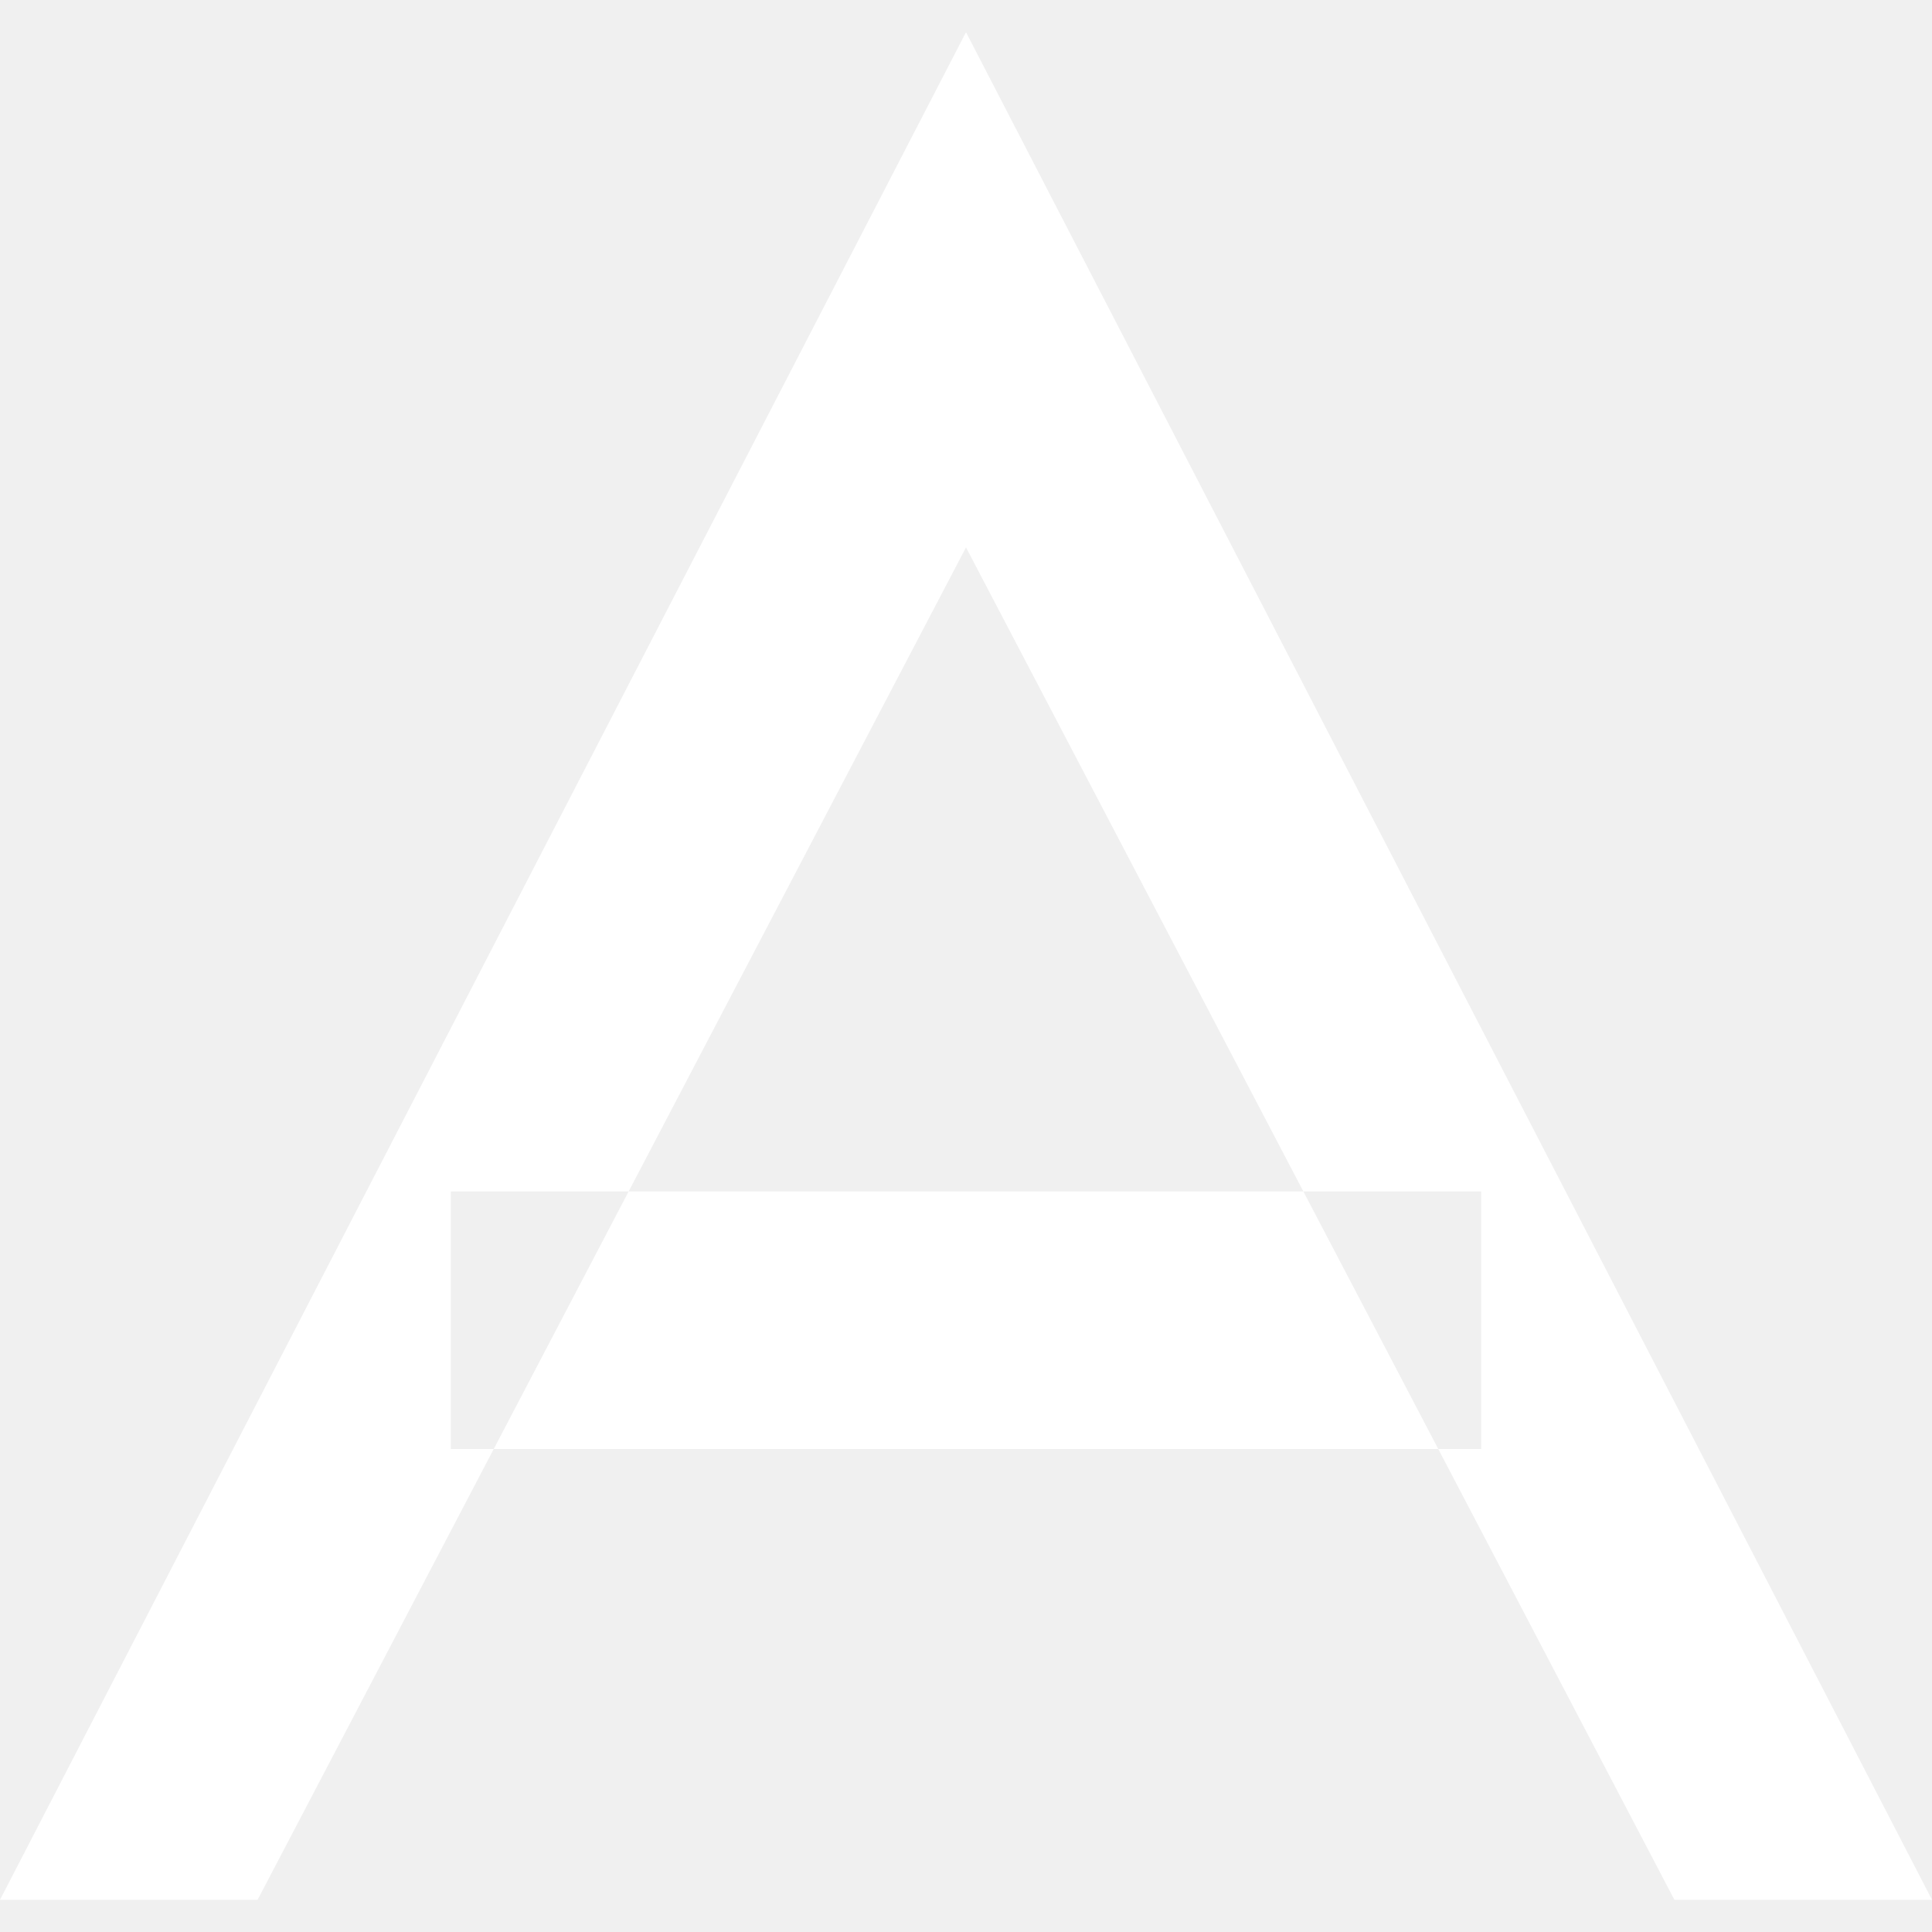
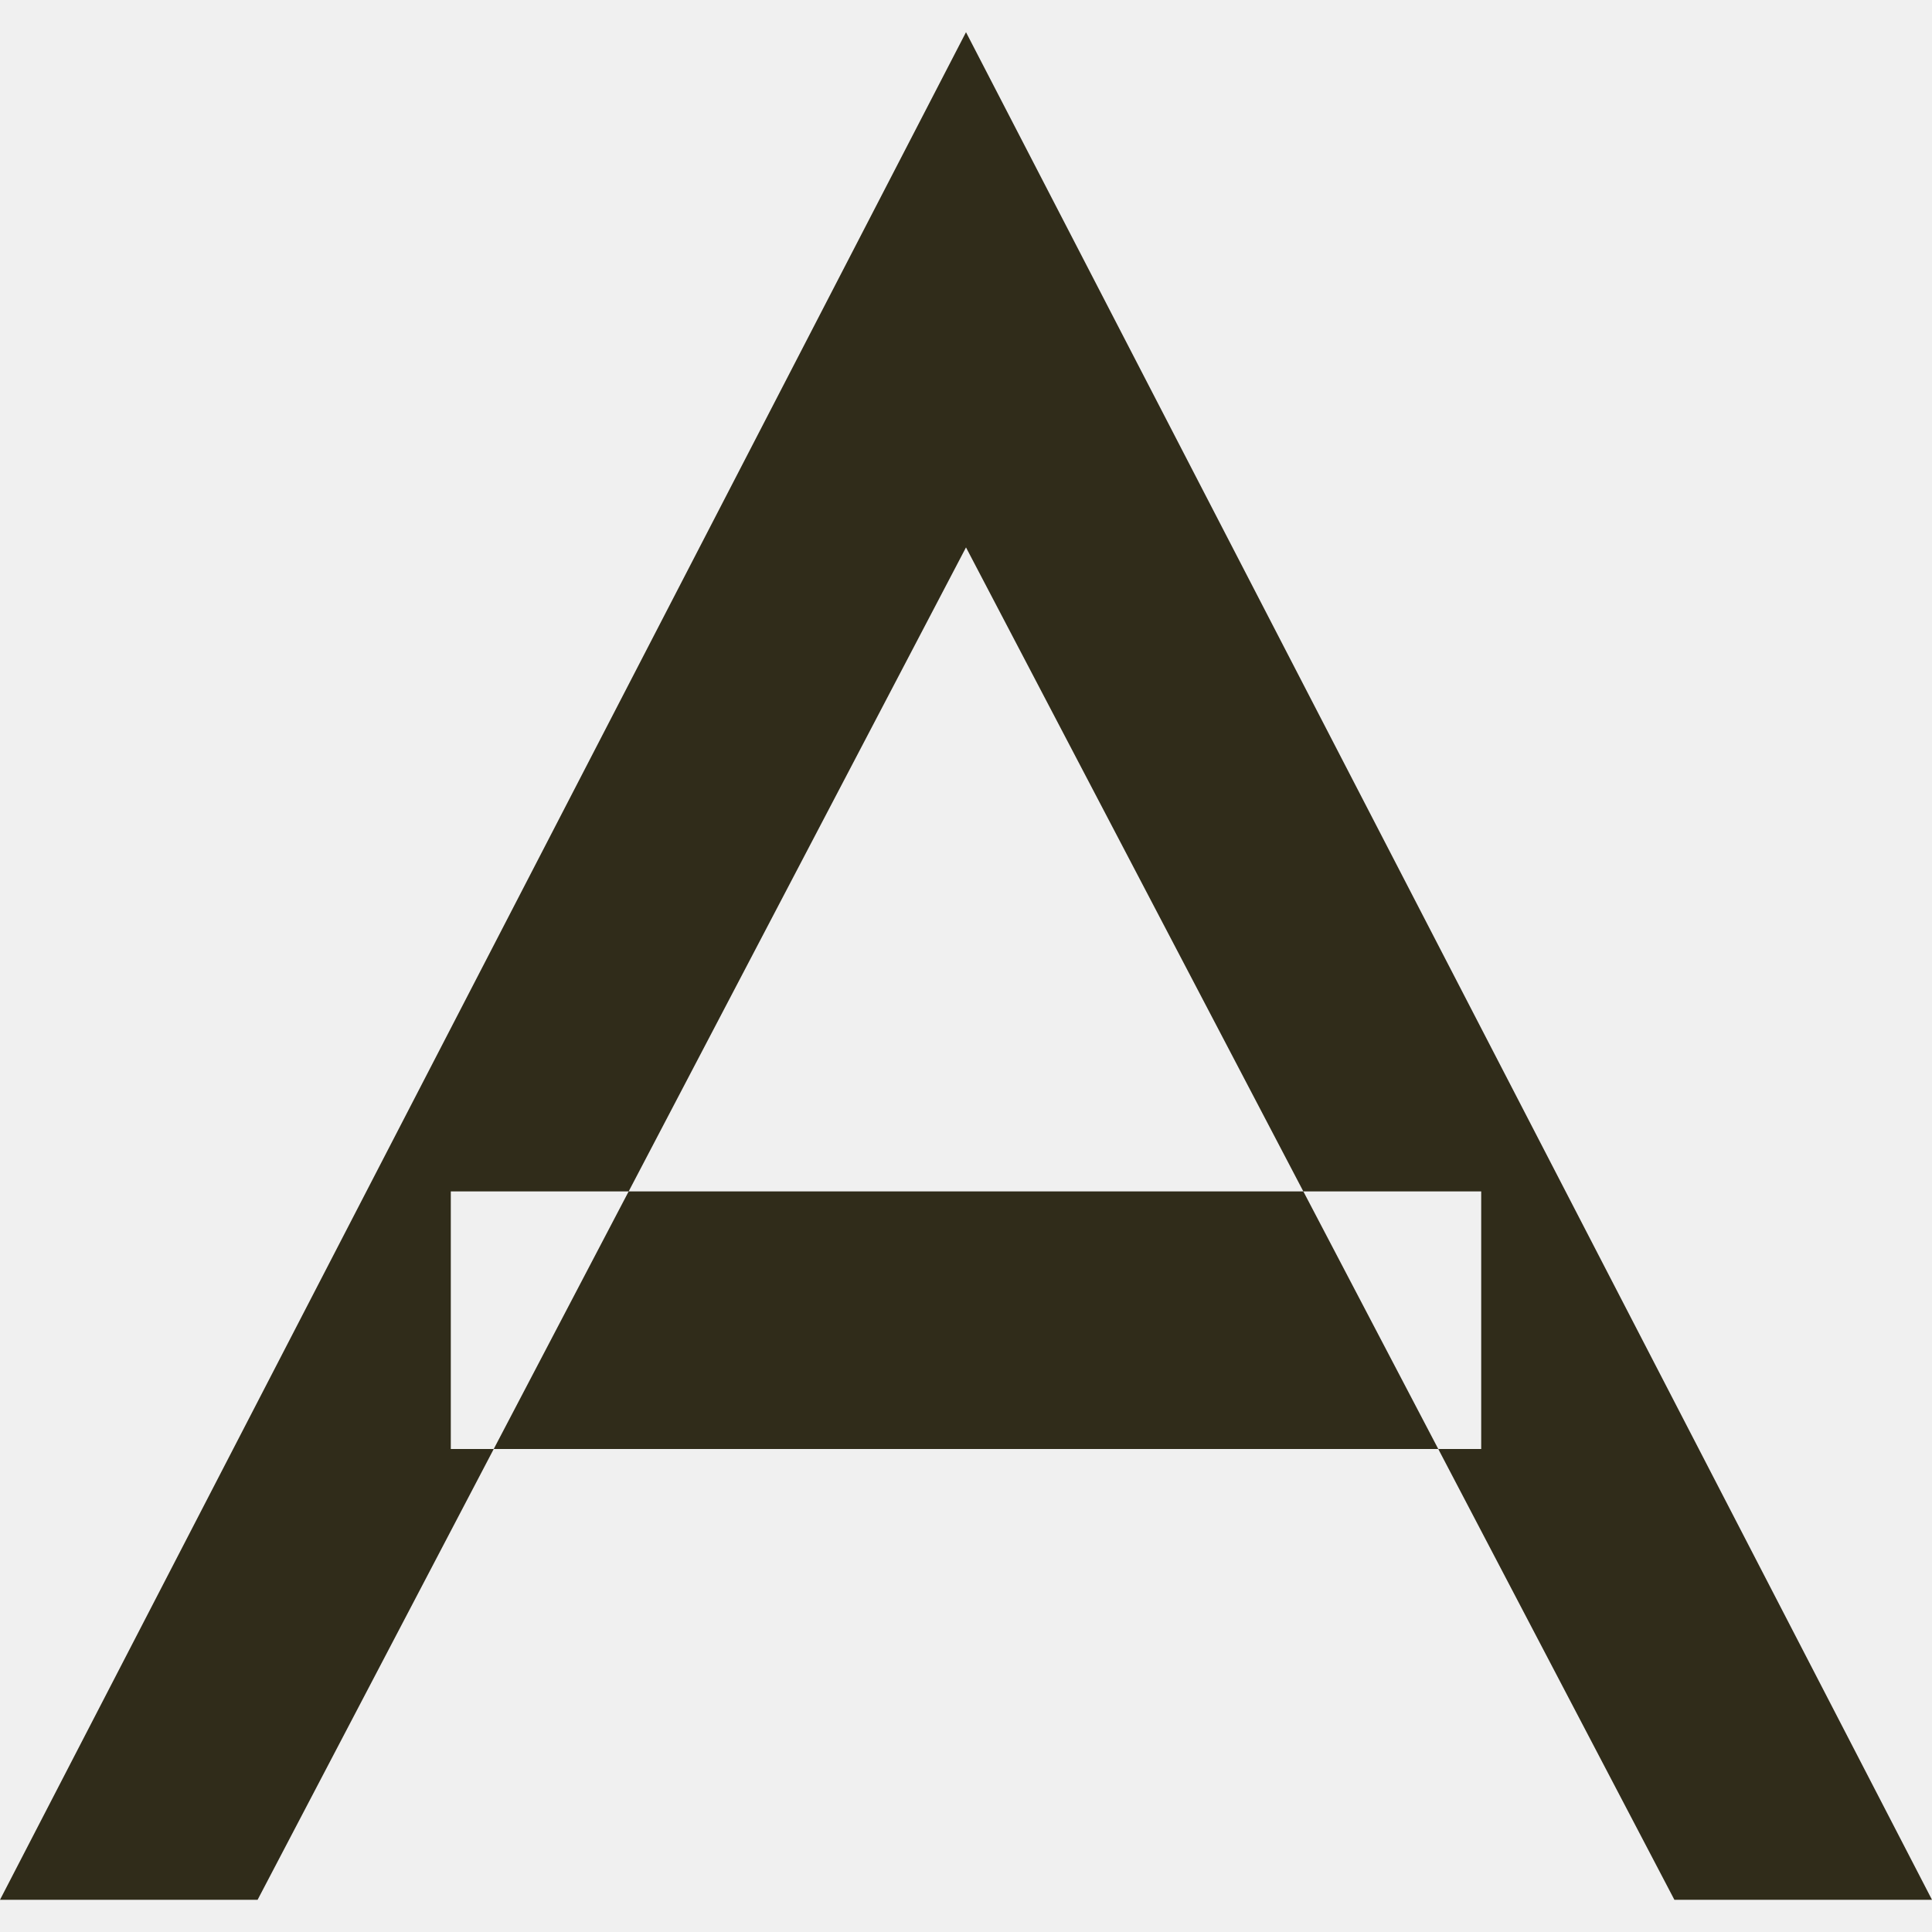
<svg xmlns="http://www.w3.org/2000/svg" width="32" height="32" viewBox="0 0 30 29">
  <defs>
    <clipPath id="mono-clip">
      <path clip-rule="evenodd" d="M0 29L15 0L30 29ZM4 29L15 8L26 29ZM7 18L23 18L23 22L7 22Z" />
    </clipPath>
  </defs>
-   <rect clip-path="url(#mono-clip)" fill="#ffffff" width="30" height="29" />
+   <rect clip-path="url(#mono-clip)" fill="#302c1a" width="30" height="29" />
</svg>
